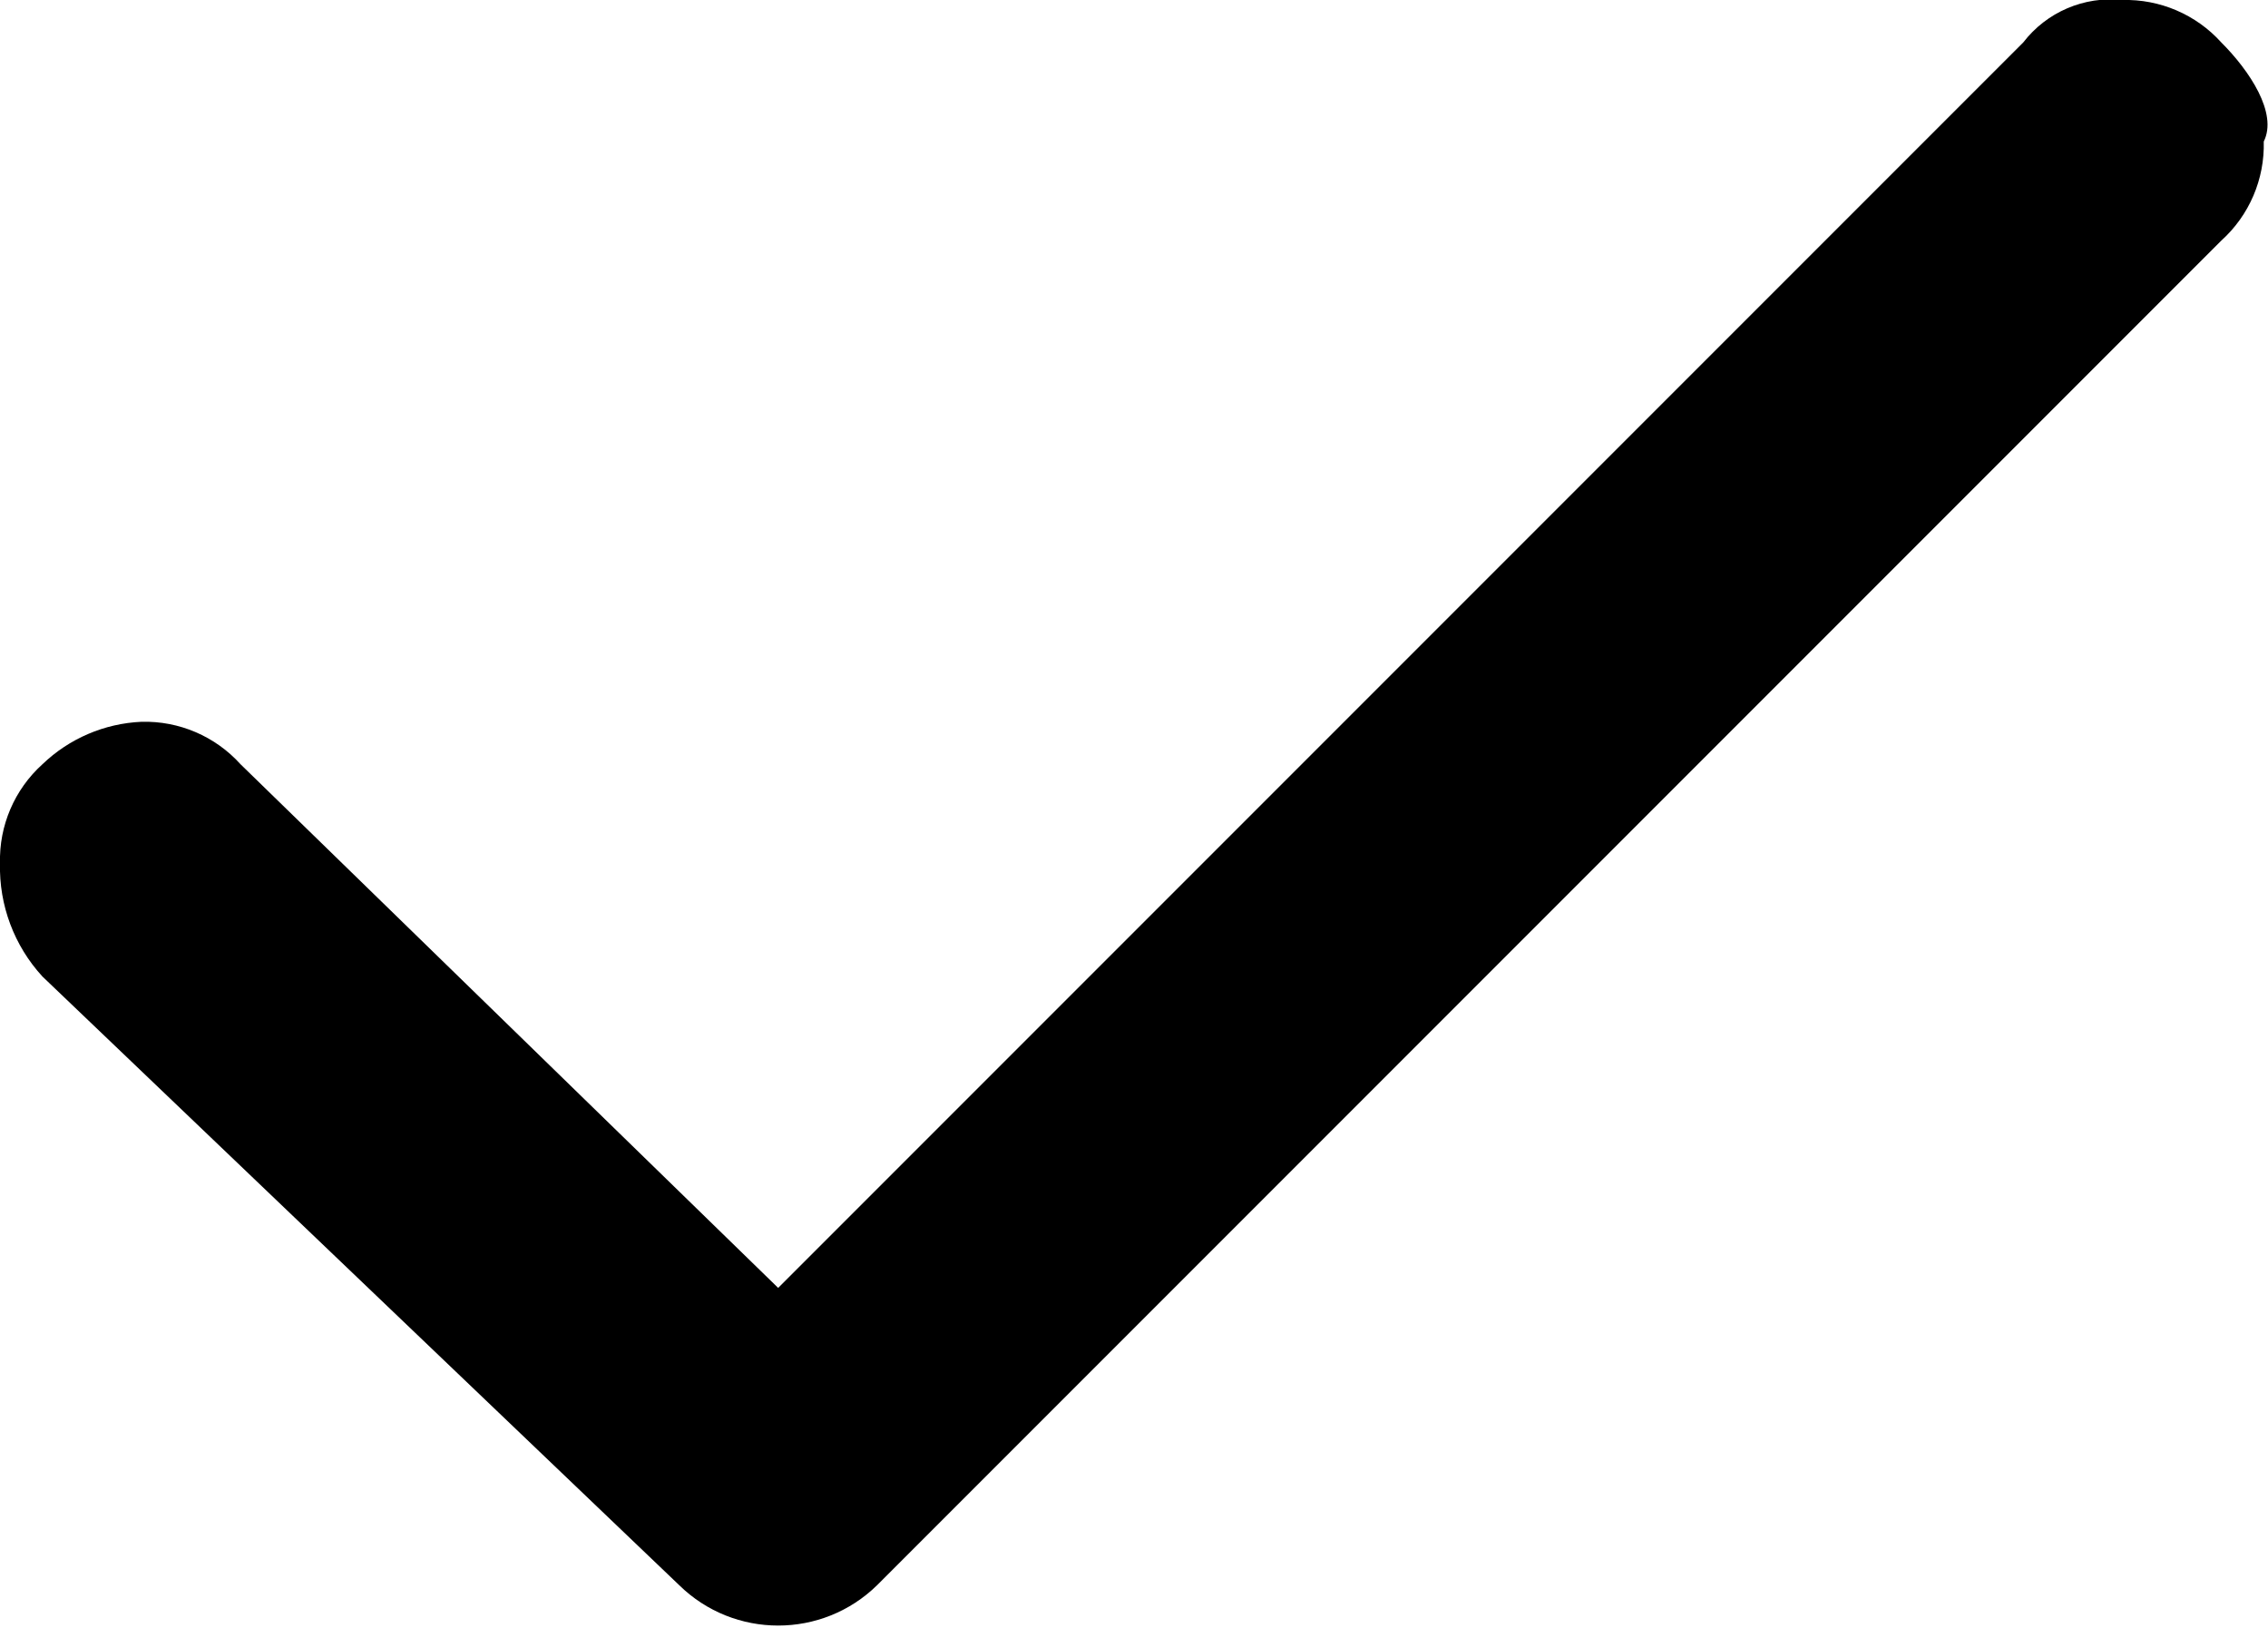
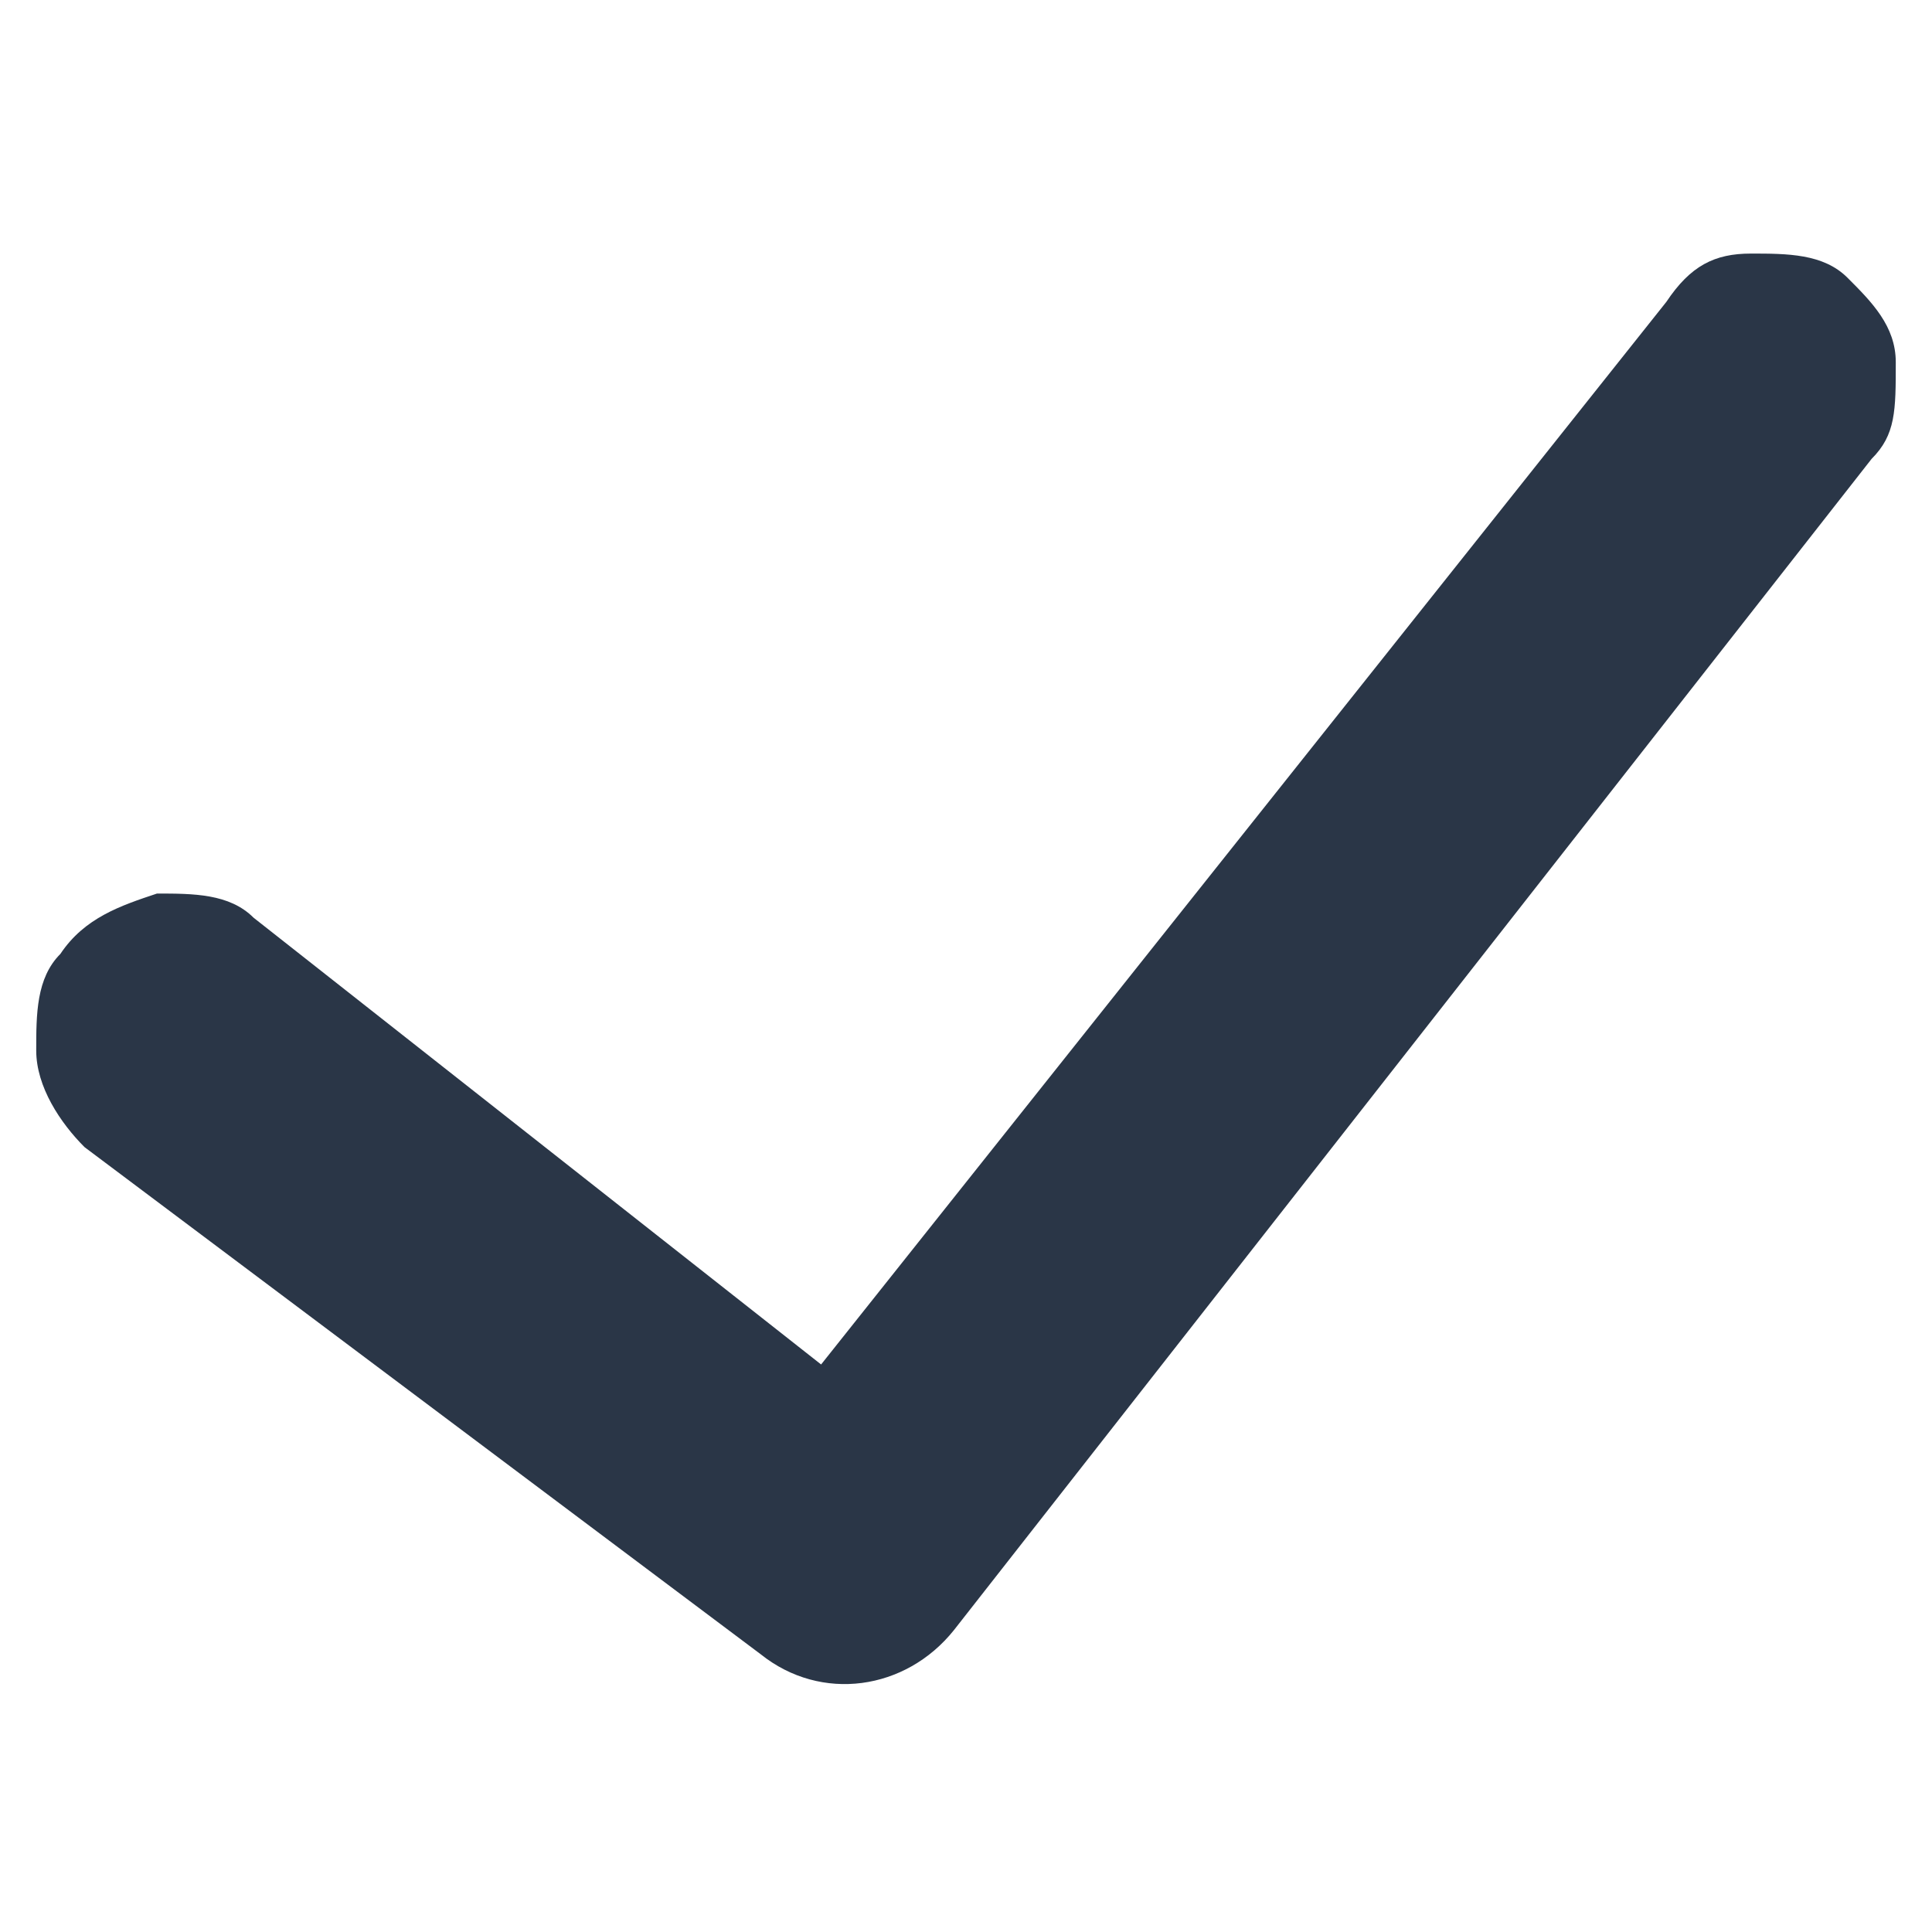
- <svg xmlns="http://www.w3.org/2000/svg" id="Ebene_1" data-name="Ebene 1" viewBox="0 0 16.03 11.5">
-   <path d="M5.5,9.1,14.3.3A.78.78,0,0,1,15,0a.91.91,0,0,1,.7.3c.2.2.4.5.3.7a.91.91,0,0,1-.3.7L6.2,11.2a1,1,0,0,1-1.4,0h0L.3,6.9A1.14,1.14,0,0,1,0,6.1a.91.91,0,0,1,.3-.7A1.08,1.08,0,0,1,1,5.1a.91.91,0,0,1,.7.3Z" />
+ <svg xmlns="http://www.w3.org/2000/svg" version="1.1" id="Ebene_1" x="0px" y="0px" viewBox="0 0 16 16" style="enable-background:new 0 0 16 16;" xml:space="preserve">
+   <style type="text/css">
+ 	.st0{fill:#2A3647;}
+ </style>
+   <path class="st0" d="M6.8,11.3l7-8.8c0.2-0.3,0.4-0.4,0.7-0.4c0.3,0,0.6,0,0.8,0.2c0.2,0.2,0.4,0.4,0.4,0.7c0,0.4,0,0.6-0.2,0.8  l-7.6,9.7c-0.4,0.5-1.1,0.6-1.6,0.2l0,0L0.7,9.5C0.5,9.3,0.3,9,0.3,8.7c0-0.3,0-0.6,0.2-0.8C0.7,7.6,1,7.5,1.3,7.4  c0.3,0,0.6,0,0.8,0.2L6.8,11.3z" />
</svg>
